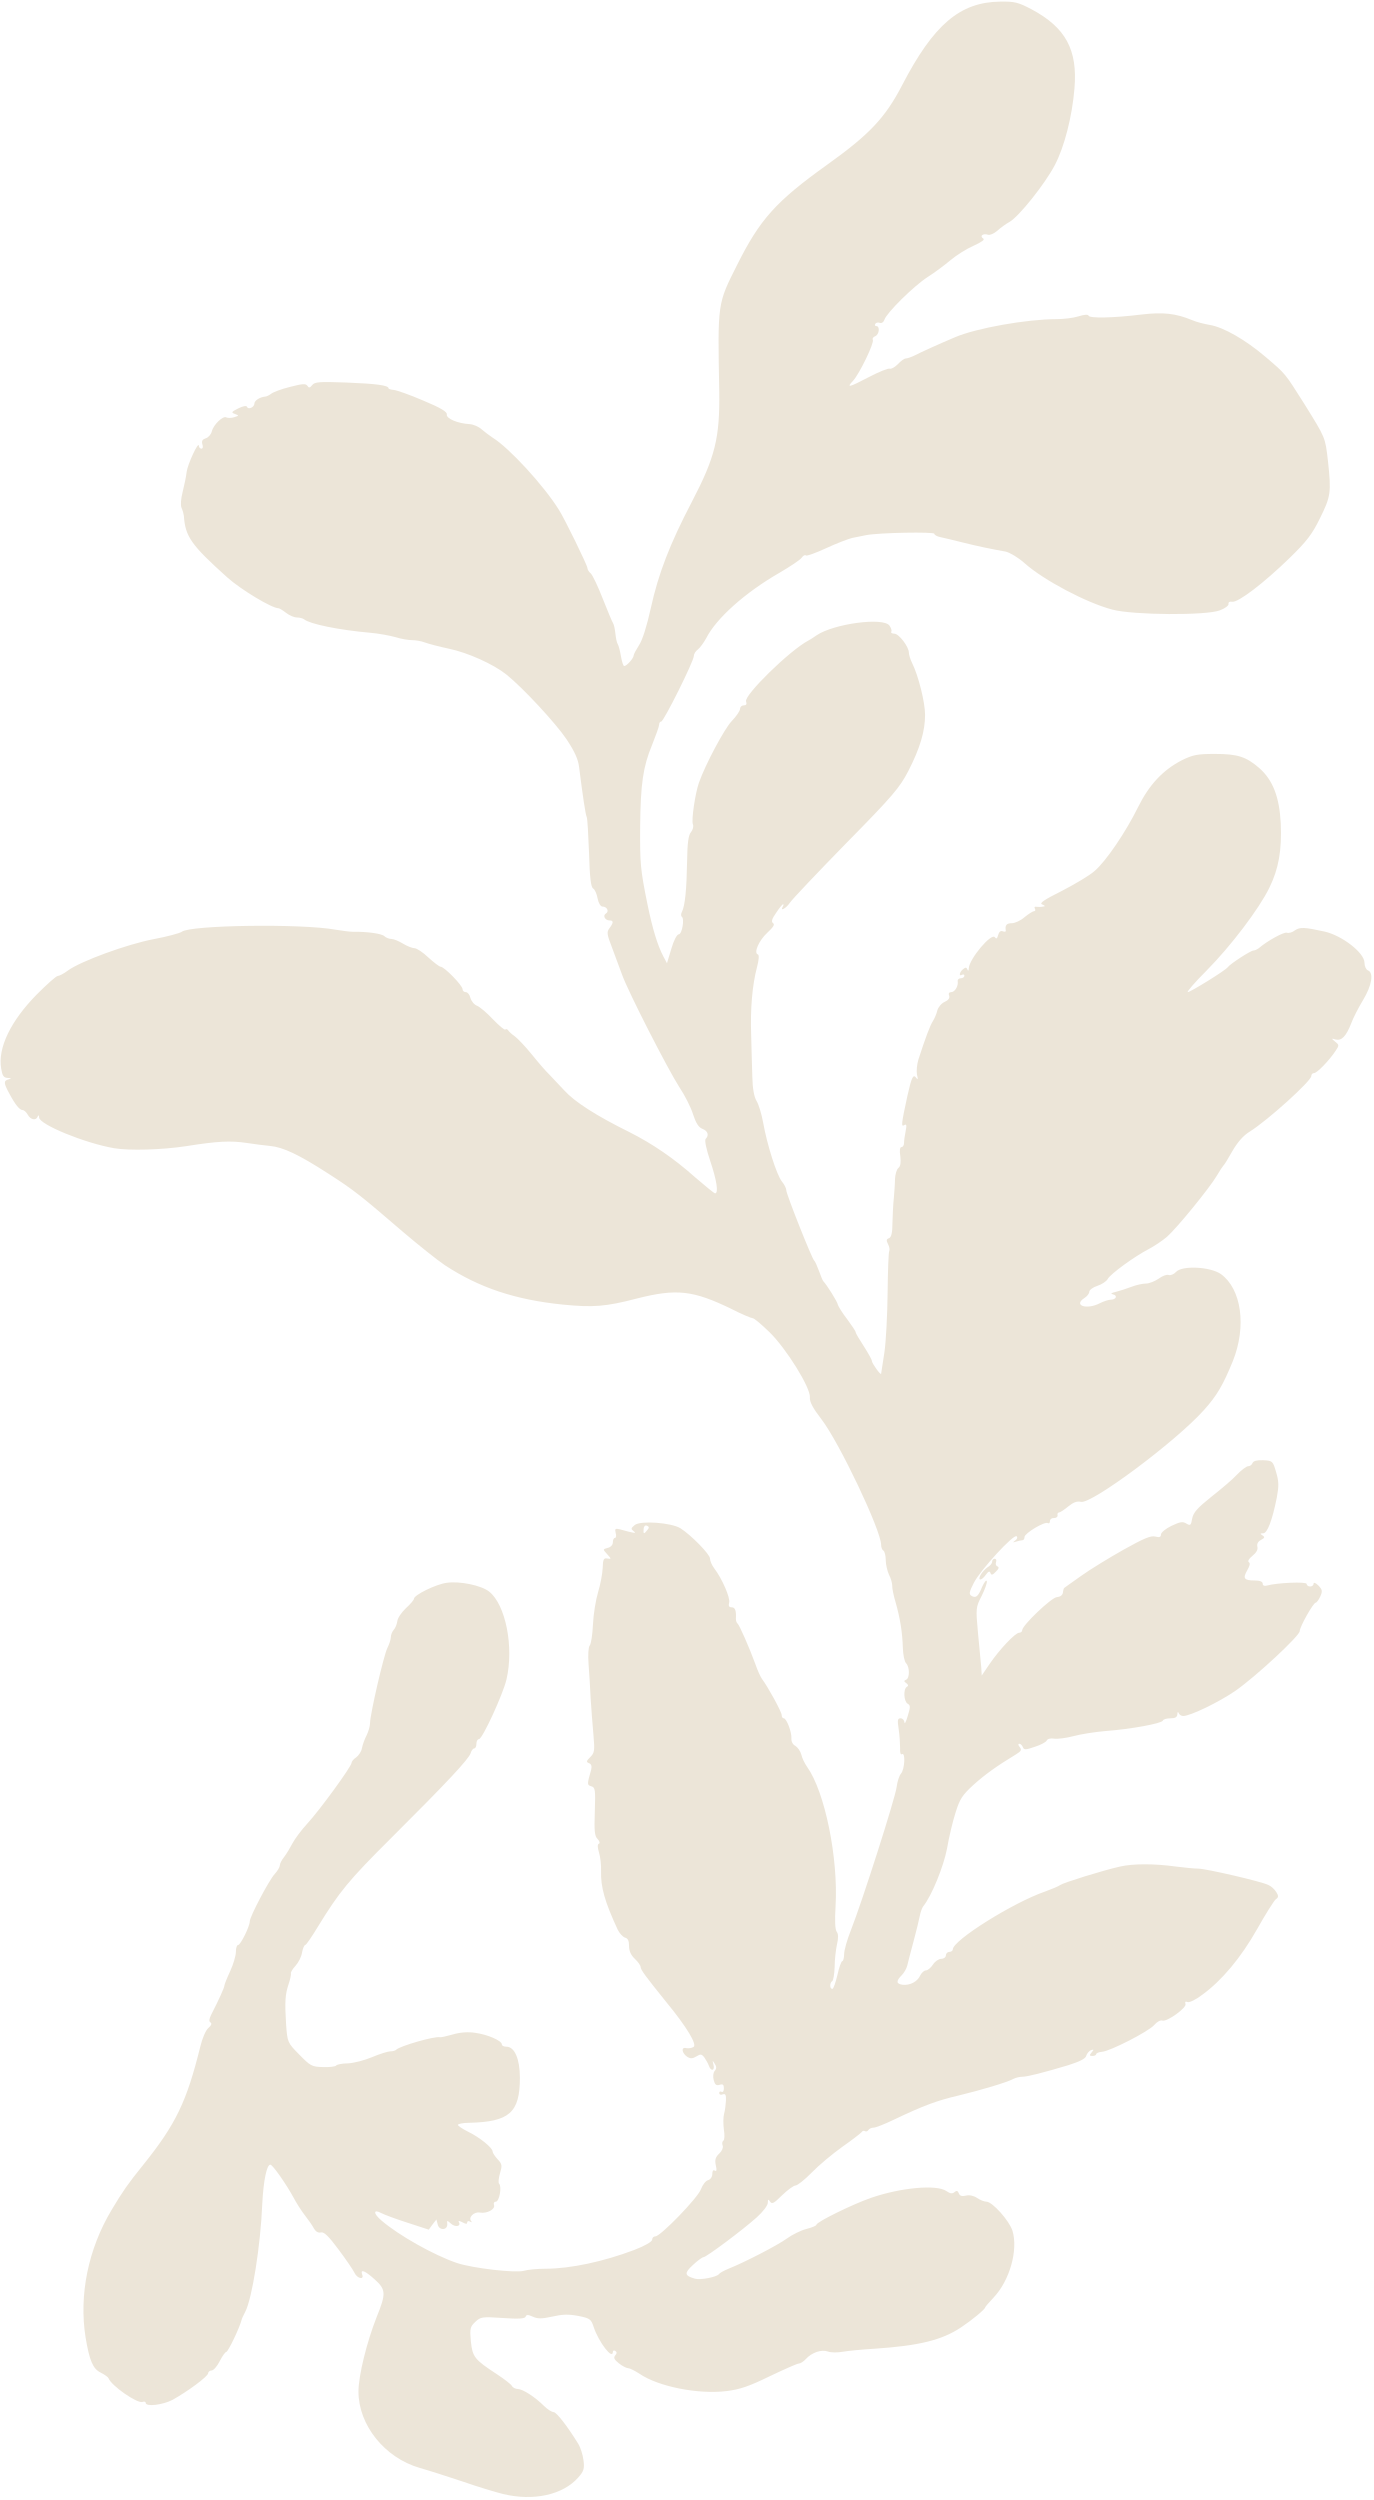
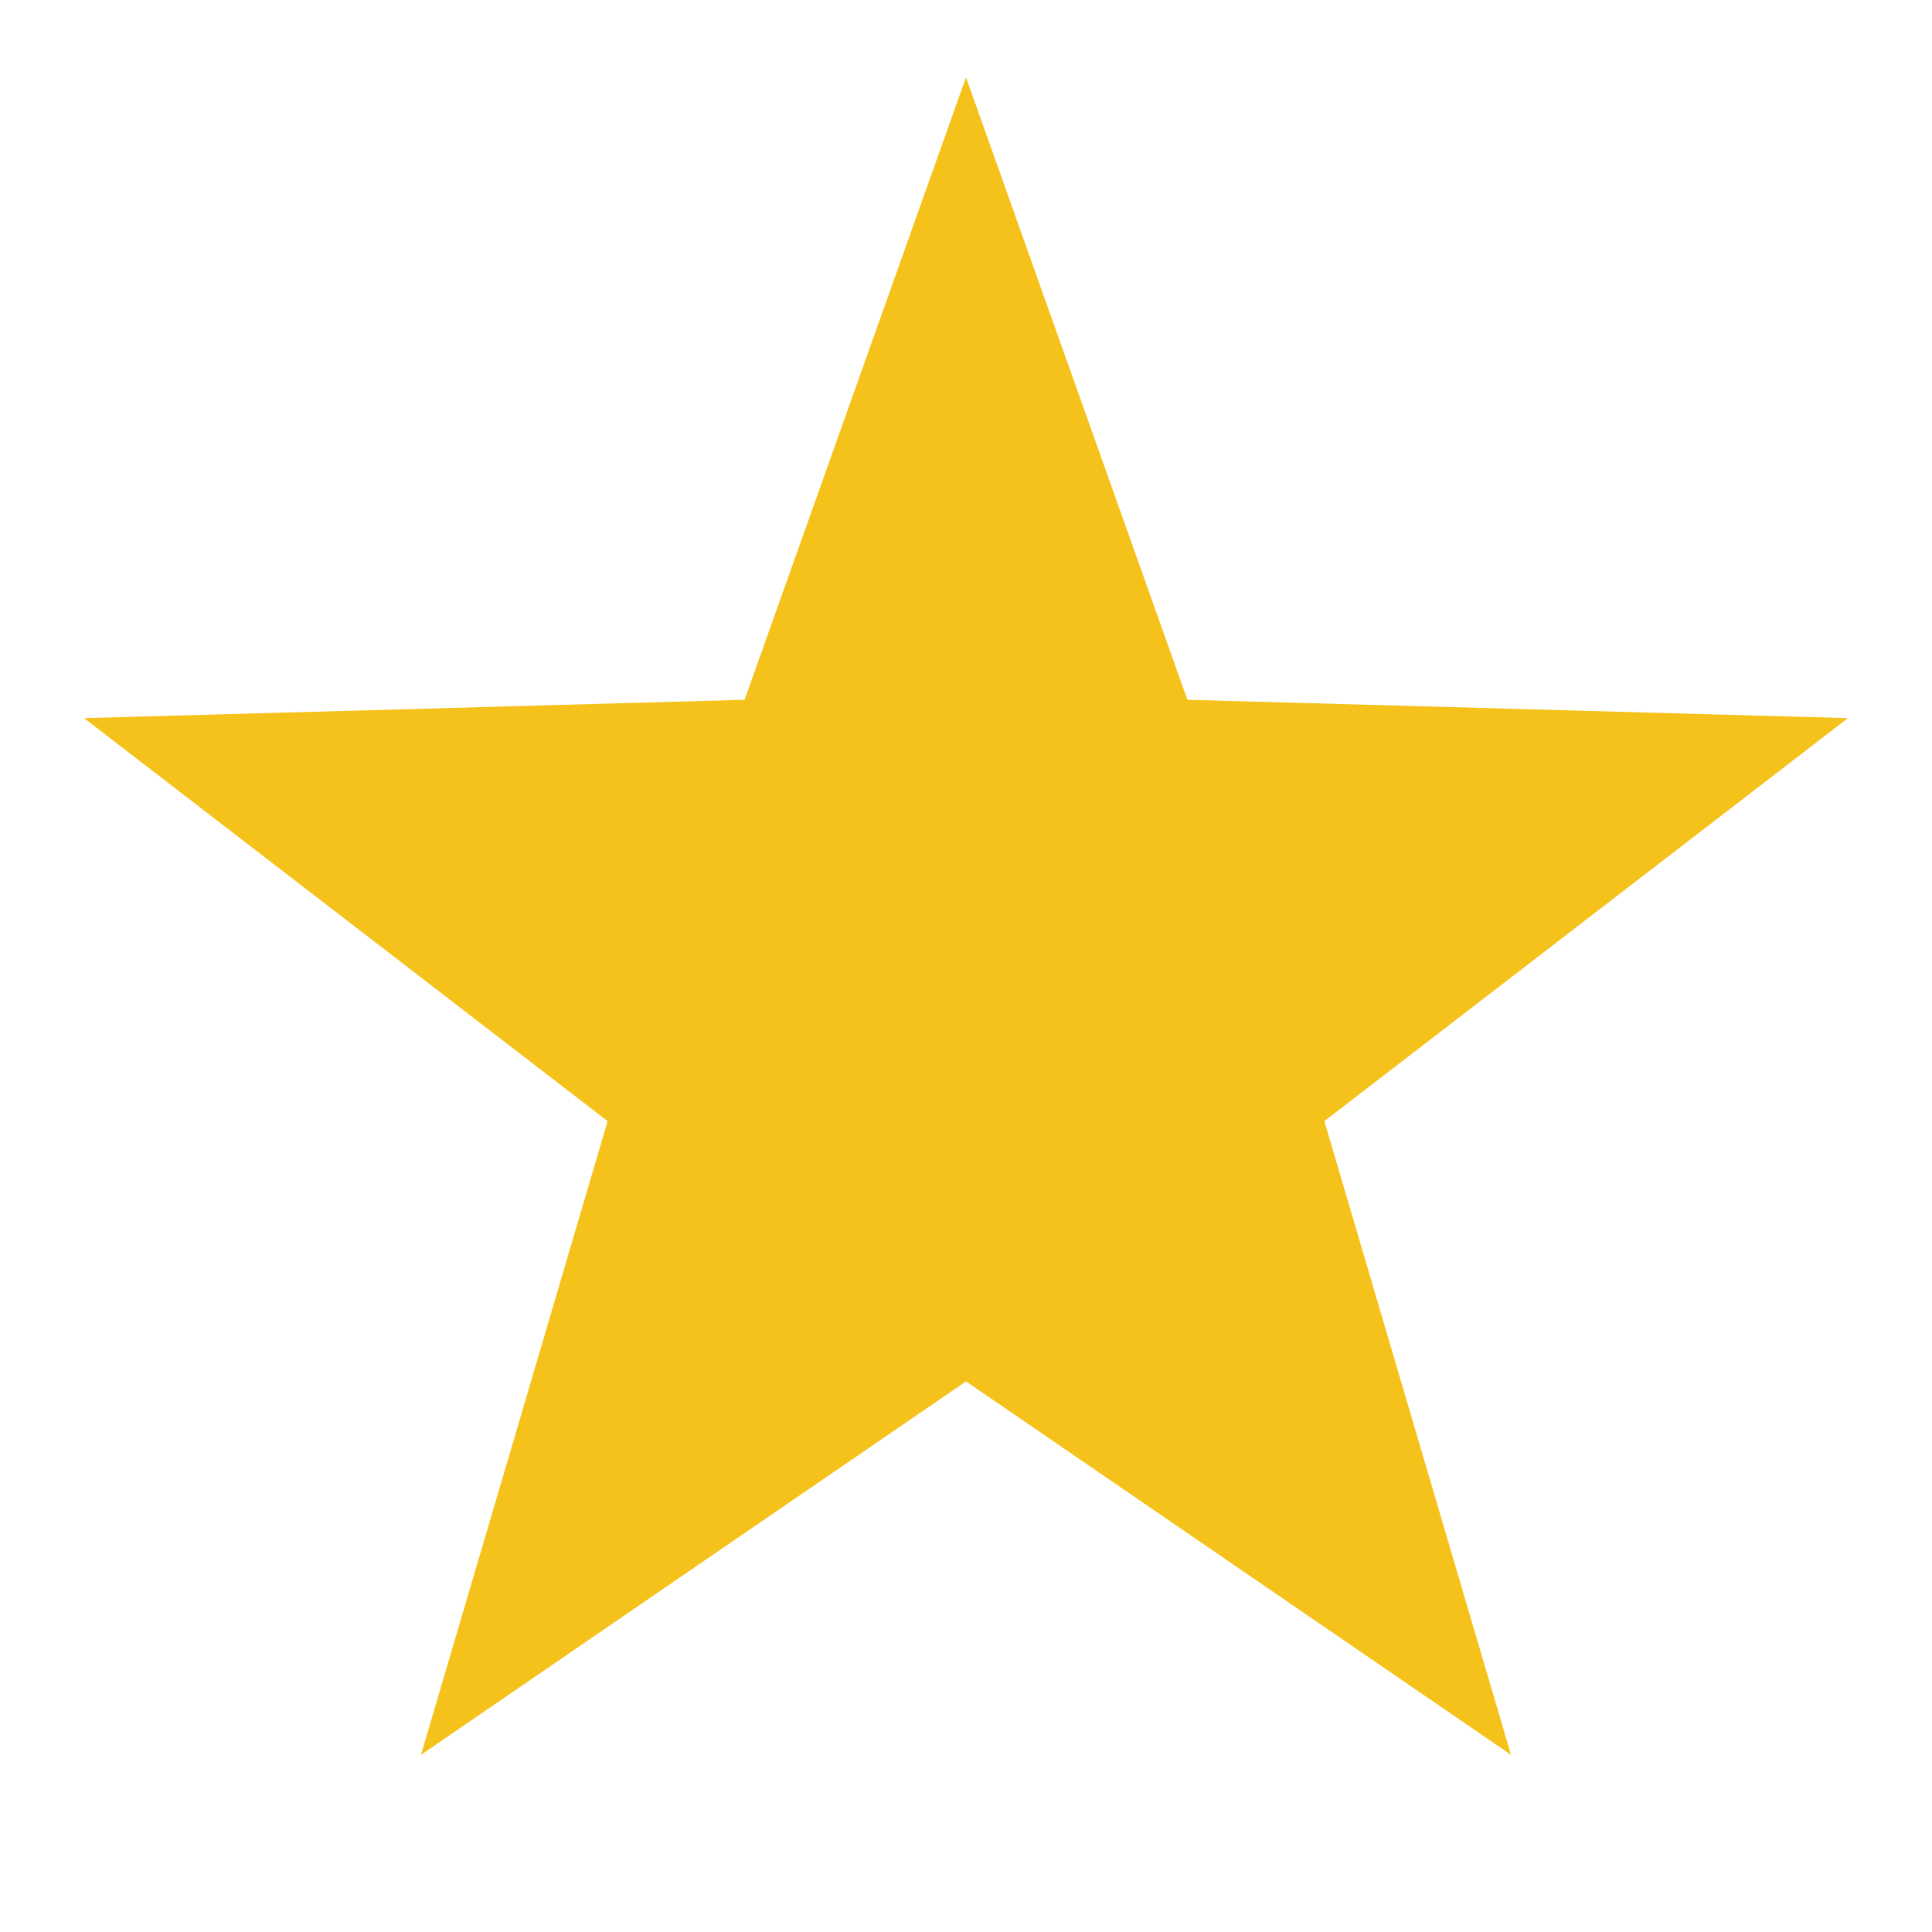
- <svg xmlns="http://www.w3.org/2000/svg" viewBox="0 0 594 1081" fill="#ECE5D8">
-   <path fill-rule="evenodd" d="M217.5 1078.4C214.2 1077.6 206.3 1075.2 200.0 1073.0C193.7 1070.9 185.3 1068.2 181.4 1067.1C166.3 1062.7 155.0 1048.6 155.0 1034.1C155.0 1027.2 158.6 1012.7 162.9 1001.8C167.0 991.7 166.9 990.0 162.0 985.6C157.8 981.8 155.7 981.0 156.6 983.5C157.6 986.0 154.4 985.2 153.3 982.8C152.7 981.5 149.6 977.0 146.4 972.7C142.1 966.9 140.1 965.0 138.8 965.3C137.6 965.6 136.6 965.0 135.8 963.7C135.2 962.5 133.4 959.9 131.9 958.0C130.4 956.1 128.1 952.5 126.8 950.0C123.8 944.5 117.9 936.0 116.9 936.0C115.3 936.0 113.9 943.1 113.4 953.0C112.7 970.7 109.0 993.9 106.1 999.5C105.3 1001.1 104.5 1002.7 104.5 1003.0C103.6 1006.6 98.6 1017.0 97.8 1017.0C97.4 1017.0 96.1 1018.8 95.0 1021.0C93.9 1023.2 92.3 1025.0 91.5 1025.0C90.7 1025.0 90.0 1025.6 90.0 1026.2C89.9 1027.6 81.1 1034.1 74.6 1037.7C70.4 1039.9 63.0 1040.8 63.0 1039.0C63.0 1038.5 62.4 1038.3 61.6 1038.6C59.4 1039.4 48.1 1031.6 46.9 1028.3C46.7 1027.8 45.1 1026.7 43.5 1025.9C40.2 1024.3 38.7 1020.8 37.0 1010.7C34.1 992.4 38.1 972.5 48.3 955.5C53.1 947.5 55.2 944.4 62.0 936.0C76.1 918.4 80.7 908.8 86.6 885.0C87.4 881.5 89.0 877.8 90.1 876.9C91.4 875.8 91.7 874.9 91.0 874.5C90.3 874.1 90.4 873.0 91.3 871.2C94.8 864.4 97.0 859.4 97.0 858.7C97.0 858.2 98.1 855.4 99.5 852.4C100.9 849.4 102.0 845.6 102.0 844.0C102.0 842.3 102.4 841.0 103.0 841.0C104.0 841.0 108.0 833.0 108.0 830.8C108.0 828.8 116.3 813.0 118.8 810.3C120.0 809.0 121.0 807.3 121.0 806.6C121.0 805.9 121.8 804.2 122.9 802.9C123.9 801.6 125.5 798.9 126.5 797.0C127.5 795.1 130.4 791.2 132.9 788.5C138.1 782.9 152.0 763.8 152.0 762.3C152.0 761.7 152.9 760.6 154.0 759.9C155.1 759.1 156.3 757.3 156.5 755.9C156.8 754.4 157.7 751.9 158.5 750.4C159.3 748.8 160.0 746.4 160.0 745.1C160.0 741.4 165.9 715.8 167.5 712.6C168.3 711.0 169.0 708.9 169.0 707.9C169.0 706.9 169.6 705.5 170.2 704.8C170.9 704.1 171.6 702.4 171.8 701.0C171.9 699.7 173.6 697.2 175.5 695.4C177.4 693.7 179.0 691.8 179.0 691.3C179.0 689.7 188.5 685.0 193.2 684.4C198.8 683.6 208.1 685.5 211.5 688.2C218.6 693.8 222.3 712.1 219.0 726.2C217.5 732.6 208.6 752.0 207.1 752.0C206.5 752.0 206.0 752.9 206.0 754.0C206.0 755.1 205.6 756.0 205.1 756.0C204.6 756.0 203.8 756.9 203.5 758.1C202.6 760.7 193.6 770.4 169.4 794.5C150.6 813.2 146.8 817.9 137.4 833.2C134.8 837.5 132.4 841.0 132.0 841.0C131.6 841.0 130.9 842.5 130.6 844.3C130.3 846.2 129.0 848.7 127.7 850.1C126.5 851.4 125.6 852.9 125.8 853.3C125.9 853.8 125.5 855.9 124.8 857.9C123.3 862.4 123.1 865.5 123.7 875.3C124.3 883.2 124.3 883.2 129.4 888.4C134.2 893.3 134.8 893.7 139.7 893.8C142.5 893.9 145.1 893.6 145.4 893.1C145.7 892.7 148.0 892.2 150.4 892.2C152.9 892.1 157.6 890.9 160.9 889.5C164.2 888.1 167.8 887.0 168.8 887.0C169.8 887.0 171.0 886.7 171.3 886.3C172.9 884.7 188.1 880.3 190.3 880.9C190.8 881.0 193.2 880.4 195.8 879.7C198.8 878.8 202.3 878.5 205.5 879.0C210.8 879.7 217.0 882.4 217.0 884.0C217.0 884.6 217.9 885.0 219.0 885.0C222.5 885.0 224.8 890.3 224.8 898.4C224.8 913.5 220.3 917.5 202.8 917.9C200.1 917.9 198.0 918.4 198.0 918.8C198.0 919.2 199.9 920.5 202.3 921.7C207.3 924.1 213.0 928.7 213.0 930.3C213.0 930.9 214.0 932.4 215.2 933.7C217.1 935.7 217.2 936.4 216.2 939.7C215.6 941.8 215.4 943.8 215.8 944.2C217.1 945.5 215.9 952.0 214.4 952.0C213.7 952.0 213.3 952.6 213.6 953.4C214.3 955.3 210.5 957.3 207.4 956.7C204.9 956.3 202.3 958.9 203.8 960.5C204.2 961.0 203.9 961.0 203.2 960.6C202.6 960.2 202.0 960.4 202.0 961.0C202.0 961.8 201.4 961.7 199.9 960.9C198.6 960.2 198.0 960.2 198.4 960.8C199.5 962.7 196.9 963.2 195.0 961.5C193.3 960.0 193.2 960.0 193.4 961.6C193.6 964.4 190.0 964.6 189.3 962.0L188.7 959.7L187.0 961.9L185.4 964.1L176.2 961.1C171.2 959.5 166.1 957.6 165.0 957.0C161.3 955.0 161.3 957.1 165.0 960.2C172.6 966.7 187.6 975.1 197.5 978.5C204.4 980.8 222.7 982.9 226.5 981.9C228.1 981.4 232.4 981.0 235.9 981.0C246.6 981.0 261.0 977.9 274.2 972.9C278.9 971.1 282.0 969.3 282.0 968.4C282.0 967.6 282.6 967.0 283.4 967.0C285.6 967.0 301.8 950.3 303.1 946.6C303.8 944.7 305.2 942.9 306.2 942.7C307.2 942.4 308.0 941.3 308.0 940.0C308.0 938.7 308.4 938.1 309.1 938.6C309.9 939.0 310.0 938.3 309.5 936.2C309.0 933.9 309.4 932.7 311.0 931.2C312.2 930.1 312.8 928.6 312.5 927.8C312.1 926.9 312.3 925.9 312.8 925.6C313.3 925.3 313.4 923.1 313.0 920.8C312.7 918.4 312.7 915.4 313.1 914.0C313.5 912.6 313.8 910.1 313.9 908.3C314.0 905.8 313.7 905.2 312.5 905.6C311.7 906.0 311.0 905.7 311.0 905.0C311.0 904.4 311.4 904.2 312.0 904.5C312.6 904.8 313.0 904.2 313.0 903.0C313.0 901.4 312.6 901.0 311.1 901.5C309.7 901.9 309.1 901.4 308.6 899.4C308.2 898.0 308.4 896.2 309.0 895.5C309.9 894.5 309.9 893.6 309.0 892.3C308.0 890.7 308.0 890.8 308.5 892.8C309.2 895.4 307.4 895.8 306.5 893.2C306.2 892.3 305.3 890.7 304.6 889.7C303.4 888.1 302.9 888.1 301.1 889.2C299.5 890.2 298.5 890.2 297.2 889.4C294.8 887.8 294.4 885.0 296.7 885.6C297.7 885.8 299.1 885.6 299.9 885.1C301.5 884.1 297.0 876.5 288.1 865.7C279.0 854.4 277.0 851.7 277.0 850.5C277.0 849.9 275.9 848.3 274.5 847.0C272.8 845.4 272.0 843.6 272.0 841.4C272.0 839.2 271.5 838.1 270.2 837.8C269.3 837.5 267.9 836.0 267.1 834.4C261.5 822.3 259.7 816.0 259.9 809.0C260.0 806.5 259.6 802.9 259.0 801.0C258.3 798.7 258.3 797.4 259.0 797.2C259.5 797.0 259.3 796.1 258.4 795.2C257.1 793.9 256.9 791.8 257.2 783.3C257.5 773.9 257.4 772.9 255.7 772.4C253.8 771.8 253.8 771.7 255.6 765.3C256.0 763.7 255.7 762.8 254.7 762.4C253.4 761.9 253.5 761.5 255.2 759.8C257.1 757.9 257.2 757.0 256.6 750.1C256.2 745.9 255.7 738.9 255.4 734.5C255.2 730.1 254.8 723.4 254.5 719.6C254.2 715.7 254.4 712.2 255.0 711.5C255.6 710.8 256.2 706.7 256.4 702.4C256.6 698.0 257.6 691.8 258.6 688.5C259.6 685.2 260.5 680.5 260.6 678.0C260.7 674.2 261.1 673.6 262.6 673.9C264.4 674.2 264.4 674.1 262.6 672.1C260.6 669.9 260.6 669.9 262.8 669.3C264.1 669.0 265.0 668.0 265.0 666.9C265.0 665.8 265.4 665.0 265.9 665.0C266.4 665.0 266.6 664.0 266.2 662.8C265.8 661.0 266.0 660.8 268.1 661.3C274.2 663.0 275.5 663.2 274.0 662.1C272.7 661.1 272.8 660.8 274.5 659.4C277.1 657.4 290.2 658.4 294.2 660.8C298.9 663.8 307.0 672.1 307.0 673.9C307.0 674.9 307.8 676.8 308.8 678.1C312.3 682.7 315.8 690.9 315.3 692.9C314.9 694.4 315.2 695.0 316.4 695.0C317.9 695.0 318.4 696.5 318.2 700.0C318.2 700.8 318.5 701.7 318.9 702.0C319.7 702.6 324.0 712.4 326.6 719.5C327.5 722.2 328.9 725.2 329.5 726.0C332.0 729.3 338.0 740.2 338.0 741.6C338.0 742.4 338.4 743.0 338.9 743.0C340.1 743.0 342.4 749.0 342.2 751.7C342.1 753.0 342.8 754.4 343.9 754.9C344.9 755.5 346.1 757.2 346.5 758.7C346.8 760.2 348.0 762.6 349.0 764.0C356.7 774.8 362.5 803.4 361.3 824.2C360.9 830.6 361.1 834.4 361.8 835.3C362.5 836.2 362.6 837.9 361.9 840.8C361.4 843.1 360.9 847.5 360.9 850.5C360.8 853.6 360.3 856.3 359.9 856.6C358.7 857.3 358.7 860.0 359.9 860.0C360.4 860.0 361.3 857.3 362.1 854.0C362.8 850.7 363.8 848.0 364.2 848.0C364.6 848.0 365.0 846.6 365.0 845.0C365.0 843.3 366.3 838.7 367.9 834.7C372.8 822.3 387.2 777.2 387.7 772.7C388.0 770.4 388.8 767.8 389.6 766.9C391.2 765.1 391.6 757.5 390.0 758.5C389.4 758.9 389.1 757.8 389.2 755.8C389.2 754.0 389.0 750.4 388.6 747.8C388.0 743.8 388.1 743.0 389.4 743.0C390.3 743.0 391.0 743.8 391.1 744.8C391.1 745.7 391.8 744.5 392.5 742.0C393.7 738.1 393.7 737.4 392.5 736.7C390.8 735.8 390.5 730.4 392.1 729.4C392.9 729.0 392.8 728.5 391.9 727.8C390.8 727.1 390.8 726.7 391.8 726.3C393.4 725.7 393.4 720.8 391.8 719.2C391.1 718.5 390.5 715.6 390.4 712.7C390.2 705.8 389.2 699.7 387.3 693.0C386.4 690.0 385.7 686.6 385.8 685.6C385.8 684.6 385.2 682.4 384.4 680.9C383.7 679.4 383.0 676.5 383.0 674.6C383.0 672.7 382.5 670.8 382.0 670.5C381.4 670.2 381.0 669.0 381.0 668.0C381.0 661.8 362.9 623.7 355.2 613.7C351.5 608.9 350.0 606.1 350.2 604.2C350.5 600.0 339.9 583.0 332.7 576.0C329.3 572.7 326.1 570.0 325.5 570.0C324.9 570.0 320.8 568.3 316.5 566.1C299.7 557.9 292.6 557.1 275.3 561.5C261.9 565.0 256.4 565.4 243.3 564.1C222.7 562.0 207.2 556.8 192.4 547.1C189.1 544.9 181.0 538.4 174.4 532.8C155.9 516.9 153.2 514.7 142.0 507.5C129.3 499.3 122.4 496.0 116.7 495.5C114.4 495.3 109.9 494.7 106.6 494.2C99.8 493.2 94.2 493.4 80.5 495.6C70.0 497.2 56.0 497.6 49.4 496.5C36.7 494.3 17.1 486.3 16.9 483.2C16.9 482.2 16.6 482.0 16.3 482.8C15.6 484.7 13.2 484.2 12.0 482.0C11.4 480.9 10.4 480.0 9.8 480.0C8.5 480.0 6.6 477.7 4.0 472.8C1.5 468.2 1.5 467.3 3.8 466.7C5.1 466.3 5.0 466.2 3.3 466.1C1.6 466.0 1.0 465.2 0.5 462.0C-1.0 453.1 4.6 441.5 15.9 430.0C20.3 425.6 24.3 422.0 25.0 422.0C25.6 422.0 27.6 421.0 29.3 419.7C34.9 415.6 54.9 408.3 66.4 406.1C72.3 405.0 77.8 403.5 78.6 402.9C82.1 400.0 130.4 399.3 145.1 402.0C148.1 402.5 151.4 402.9 152.5 402.9C158.8 402.8 165.1 403.7 166.2 404.8C166.8 405.4 168.2 406.0 169.2 406.0C170.2 406.0 172.4 406.9 174.2 408.0C176.0 409.1 178.3 410.0 179.2 410.0C180.2 410.0 182.9 411.8 185.2 414.0C187.6 416.2 190.0 418.0 190.5 418.0C192.1 418.0 200.0 426.1 200.0 427.7C200.0 428.4 200.6 429.0 201.4 429.0C202.2 429.0 203.1 430.1 203.4 431.5C203.8 432.9 205.1 434.5 206.3 434.9C207.5 435.4 210.6 438.0 213.2 440.8C215.8 443.5 218.2 445.5 218.5 445.2C218.8 444.8 219.4 445.0 219.8 445.6C220.2 446.2 221.4 447.3 222.6 448.1C223.7 448.9 227.1 452.4 230.0 456.0C232.9 459.6 236.2 463.4 237.4 464.5C238.5 465.7 241.5 468.8 244.0 471.5C248.4 476.4 257.9 482.5 272.3 489.6C282.0 494.5 291.3 500.8 300.5 509.0C304.9 512.8 308.8 516.0 309.2 516.0C310.8 516.0 309.9 510.3 307.1 502.0C305.4 496.9 304.6 493.1 305.1 492.5C306.7 490.9 306.1 489.0 303.7 488.1C302.1 487.5 300.9 485.6 299.7 481.9C298.8 478.9 296.1 473.6 293.7 470.0C288.8 462.4 271.6 428.8 269.0 421.5C268.0 418.8 266.0 413.5 264.7 409.9C262.4 404.0 262.3 403.0 263.5 401.4C265.3 399.0 265.4 398.0 263.6 398.0C261.6 398.0 260.5 395.9 262.0 395.0C263.5 394.1 262.5 392.0 260.5 392.0C259.7 392.0 258.8 390.5 258.4 388.5C258.1 386.6 257.2 384.6 256.5 384.2C255.5 383.7 255.0 379.4 254.7 368.8C254.4 360.8 254.0 353.8 253.7 353.3C253.2 352.5 251.9 343.6 250.4 331.7C250.0 328.3 248.5 325.0 245.0 319.7C240.3 312.7 226.1 297.4 219.0 291.7C213.4 287.2 202.3 282.2 194.1 280.5C189.9 279.6 185.3 278.4 183.7 277.8C182.2 277.2 179.7 276.8 178.2 276.8C176.7 276.8 173.5 276.3 171.0 275.5C168.5 274.8 163.6 273.9 160.0 273.6C146.4 272.4 133.9 269.8 131.5 267.8C131.0 267.4 129.6 267.0 128.4 267.0C127.2 267.0 125.1 266.1 123.7 265.0C122.3 263.9 120.8 263.0 120.4 263.0C117.5 263.0 104.1 254.9 98.3 249.7C82.6 235.6 80.1 232.0 79.5 223.0C79.4 222.2 79.0 220.7 78.5 219.6C78.0 218.5 78.2 215.7 79.0 212.6C79.7 209.8 80.5 206.0 80.7 204.1C81.1 200.8 85.9 190.4 86.0 192.8C86.0 193.4 86.5 194.0 87.1 194.0C87.7 194.0 87.9 193.2 87.5 192.1C87.1 190.7 87.5 190.0 89.0 189.5C90.1 189.2 91.3 187.8 91.6 186.5C92.3 183.6 96.5 179.6 97.9 180.5C98.5 180.8 100.0 180.8 101.3 180.4C103.4 179.7 103.4 179.7 101.6 179.0C99.9 178.4 100.0 178.1 103.0 176.6C105.0 175.6 106.6 175.3 106.8 175.9C107.3 177.3 110.0 176.1 110.0 174.5C110.0 173.2 112.4 171.7 114.6 171.5C115.2 171.5 116.4 170.9 117.2 170.3C118.0 169.6 121.7 168.2 125.4 167.3C130.8 165.9 132.2 165.8 132.9 166.8C133.5 167.8 134.0 167.8 135.0 166.5C136.1 165.1 138.3 165.0 149.5 165.4C162.5 165.9 168.0 166.6 168.0 167.9C168.0 168.2 169.0 168.5 170.2 168.6C171.5 168.7 177.2 170.7 183.0 173.2C190.7 176.4 193.4 178.1 193.2 179.2C192.9 181.0 197.9 183.1 203.1 183.4C204.7 183.5 207.0 184.5 208.2 185.6C209.5 186.7 211.7 188.4 213.1 189.3C220.1 193.6 235.3 210.1 241.7 220.5C244.2 224.4 254.0 244.5 254.0 245.6C254.0 246.2 254.6 247.3 255.4 247.9C256.2 248.6 258.5 253.4 260.6 258.8C262.7 264.1 264.7 268.9 265.1 269.5C265.5 270.1 265.9 272.1 266.1 274.0C266.3 275.9 266.7 277.9 267.1 278.5C267.5 279.1 268.1 281.4 268.5 283.8C268.9 286.1 269.5 288.0 269.9 288.0C271.0 288.0 274.0 284.6 274.0 283.4C274.0 282.9 275.1 280.9 276.3 279.0C277.8 276.8 279.7 270.7 281.4 263.0C284.7 248.0 289.6 235.3 299.1 217.1C309.3 197.6 311.3 189.3 311.0 169.0C310.3 130.8 310.2 131.5 318.7 114.6C328.6 94.8 335.5 87.1 357.7 71.2C375.9 58.2 382.8 50.9 390.1 36.8C403.7 10.6 415.1 0.9 432.5 0.7C438.7 0.6 440.3 1.0 446.0 4.0C460.8 11.9 466.0 21.5 464.6 38.2C463.6 50.5 460.2 63.6 456.1 71.4C451.8 79.6 440.6 93.6 436.6 95.9C435.0 96.8 432.6 98.5 431.2 99.8C429.8 101.0 428.0 101.8 427.2 101.5C425.2 100.8 423.4 102.0 425.1 103.1C426.0 103.6 424.6 104.6 420.9 106.3C417.9 107.6 413.5 110.4 411.0 112.5C408.5 114.6 404.1 117.9 401.1 119.8C395.2 123.6 383.3 135.3 382.4 138.3C382.1 139.3 381.2 139.9 380.4 139.6C379.7 139.3 378.8 139.5 378.5 140.0C378.1 140.6 378.4 141.0 378.9 141.0C380.6 141.0 380.2 144.7 378.4 145.4C377.6 145.7 377.1 146.4 377.4 146.9C378.2 148.1 371.6 161.7 368.9 164.6C365.8 167.9 367.0 167.6 375.8 163.0C380.0 160.8 384.0 159.2 384.7 159.4C385.3 159.7 386.9 158.8 388.2 157.5C389.5 156.1 391.0 155.0 391.7 155.0C392.3 155.0 394.1 154.4 395.7 153.6C398.4 152.2 405.9 148.8 413.0 145.8C422.1 141.9 444.0 138.0 456.8 138.0C459.8 138.0 464.1 137.5 466.3 136.8C468.8 136.0 470.5 135.9 470.7 136.5C471.1 137.7 481.4 137.5 493.6 136.0C502.9 134.9 508.4 135.5 515.4 138.4C517.2 139.2 520.7 140.1 523.1 140.5C529.1 141.5 538.5 146.9 547.2 154.3C556.1 161.9 555.4 161.1 563.9 174.5C573.2 189.5 573.0 188.9 574.2 199.3C575.7 213.0 575.4 214.7 570.8 224.0C567.4 231.0 565.0 234.1 557.6 241.3C546.5 252.1 535.4 260.6 532.8 260.2C531.7 260.0 531.1 260.4 531.2 261.1C531.4 261.8 529.7 263.1 527.5 263.9C521.7 266.2 490.1 266.0 481.0 263.6C469.9 260.7 451.3 250.9 443.0 243.5C440.2 241.0 436.6 238.9 434.8 238.5C429.1 237.5 422.7 236.2 416.0 234.5C412.4 233.6 408.3 232.6 406.8 232.3C405.2 232.0 404.0 231.3 404.0 230.8C404.0 229.9 380.0 230.3 374.5 231.4C372.9 231.7 370.1 232.3 368.5 232.6C366.9 233.0 361.8 234.9 357.3 237.0C352.8 239.1 348.8 240.5 348.5 240.2C348.1 239.8 347.3 240.2 346.6 241.2C346.0 242.1 341.6 245.0 337.0 247.7C322.2 256.2 309.7 267.4 305.4 275.9C304.3 277.9 302.7 280.1 301.8 280.8C300.8 281.5 300.0 282.8 300.0 283.7C300.0 285.9 287.0 312.0 285.9 312.0C285.4 312.0 285.0 312.6 285.0 313.4C285.0 314.1 283.6 318.0 282.0 322.0C278.0 331.6 277.0 339.0 276.8 357.3C276.7 373.6 276.9 375.9 280.0 391.2C282.2 401.8 284.3 408.7 286.8 413.5L288.4 416.5L290.3 410.2C291.3 406.7 292.7 404.0 293.5 404.0C294.9 404.0 296.1 397.2 294.8 396.4C294.4 396.1 294.4 395.1 294.9 394.2C296.2 391.6 296.9 384.6 297.1 372.5C297.2 364.4 297.7 361.0 298.8 359.8C299.6 358.8 300.0 357.3 299.6 356.4C298.9 354.6 300.6 343.1 302.2 338.5C305.0 330.5 313.3 315.0 316.4 311.8C318.4 309.7 320.0 307.4 320.0 306.5C320.0 305.7 320.7 305.0 321.6 305.0C322.7 305.0 323.0 304.5 322.6 303.3C321.6 300.7 341.5 281.2 349.5 277.0C350.1 276.7 351.7 275.7 353.1 274.7C360.5 269.7 381.9 266.8 384.6 270.5C385.3 271.5 385.7 272.7 385.4 273.1C385.1 273.6 385.7 274.0 386.7 274.0C388.7 274.0 393.0 279.7 393.0 282.2C393.0 283.1 393.6 285.1 394.4 286.7C397.1 292.1 400.0 303.7 400.0 309.1C400.0 316.2 397.8 323.6 392.7 333.5C389.0 340.6 386.0 344.2 365.9 364.6C353.4 377.4 342.4 389.0 341.5 390.4C339.9 392.8 337.1 394.3 338.5 392.0C338.8 391.5 338.9 391.0 338.6 391.0C338.3 391.0 336.9 392.7 335.6 394.7C333.7 397.4 333.4 398.6 334.3 399.2C335.1 399.7 334.4 400.9 331.8 403.3C328.1 406.7 325.8 412.1 327.7 412.7C328.3 412.9 328.2 414.9 327.3 418.3C325.3 425.9 324.4 436.1 324.8 447.5C324.9 453.0 325.2 461.1 325.3 465.5C325.4 470.8 326.1 474.3 327.1 476.0C328.0 477.4 329.3 481.6 330.0 485.5C331.7 495.0 335.8 508.0 338.1 510.9C339.2 512.2 340.0 513.9 340.0 514.7C340.0 516.4 351.1 544.3 352.0 545.0C352.4 545.3 353.3 547.3 354.1 549.5C354.9 551.7 355.7 553.7 356.0 554.0C357.4 555.4 362.2 563.0 362.3 564.2C362.5 564.9 364.2 567.7 366.3 570.4C368.3 573.1 370.0 575.6 370.0 576.1C370.0 576.5 371.6 579.2 373.5 582.1C375.4 585.1 377.0 587.9 377.0 588.5C377.0 589.5 380.9 594.9 381.0 594.0C381.0 593.7 381.7 589.6 382.4 584.9C383.1 580.2 383.7 568.6 383.8 559.1C383.9 549.6 384.2 541.5 384.5 541.0C384.8 540.5 384.6 539.1 384.0 538.0C383.2 536.4 383.2 535.8 384.4 535.4C385.4 535.0 385.9 533.1 385.9 528.7C386.0 525.3 386.2 520.5 386.5 518.0C386.7 515.5 387.0 511.8 387.0 509.8C387.1 507.8 387.7 505.6 388.5 505.0C389.4 504.3 389.6 502.6 389.3 500.0C388.9 497.5 389.1 496.0 389.8 496.0C390.4 496.0 390.9 495.2 390.9 494.3C390.9 493.3 391.2 491.0 391.6 489.1C392.1 486.5 392.0 485.9 391.0 486.5C389.6 487.4 389.7 486.1 392.4 473.7C394.2 465.6 394.9 464.3 396.2 466.1C396.9 467.1 397.0 466.6 396.5 464.7C396.2 463.1 396.5 460.2 397.1 458.2C400.1 448.9 402.2 443.3 403.4 441.5C404.1 440.4 405.0 438.3 405.3 436.9C405.7 435.5 407.1 433.8 408.5 433.2C410.1 432.5 410.8 431.5 410.4 430.5C410.0 429.6 410.4 429.0 411.3 429.0C412.9 429.0 414.5 426.3 414.1 424.2C414.0 423.6 414.6 423.0 415.5 423.0C416.3 423.0 417.0 422.5 417.0 421.9C417.0 421.4 416.6 421.2 416.0 421.5C414.5 422.4 414.8 420.4 416.4 419.1C417.5 418.2 417.9 418.2 418.3 419.2C418.6 420.0 418.9 419.8 418.9 418.7C419.1 414.6 428.8 403.1 430.2 405.3C430.8 406.1 431.2 405.9 431.6 404.3C432.0 402.9 432.7 402.3 433.6 402.7C434.4 403.0 435.0 402.9 434.9 402.4C434.5 400.1 435.2 399.2 437.5 399.2C438.8 399.2 441.3 398.1 443.0 396.6C444.7 395.2 446.6 394.0 447.1 394.0C447.7 394.0 447.8 393.5 447.5 392.9C447.1 392.3 447.4 391.9 448.1 392.1C448.9 392.2 450.2 392.2 451.0 392.0C452.1 391.9 452.0 391.7 450.7 391.1C449.2 390.6 451.2 389.2 459.2 385.2C464.8 382.3 471.2 378.5 473.2 376.7C478.2 372.5 486.9 359.6 492.1 349.0C496.9 339.3 502.9 332.9 511.1 328.7C515.8 326.4 517.7 326.0 525.3 326.0C535.2 326.0 538.8 327.2 544.5 332.1C550.4 337.3 553.2 344.6 553.8 356.0C554.3 367.7 552.9 375.6 548.9 383.8C544.5 392.9 532.2 409.1 521.7 419.7C516.6 424.8 513.0 429.0 513.6 429.0C514.7 429.0 530.1 419.5 530.9 418.2C531.9 416.8 540.8 411.0 542.0 411.0C542.6 411.0 543.6 410.5 544.3 410.0C548.0 406.8 555.2 402.9 556.4 403.3C557.2 403.6 558.8 403.2 559.9 402.3C562.1 400.8 564.0 400.9 572.7 402.8C580.3 404.5 590.0 412.0 590.0 416.3C590.0 417.8 590.7 419.3 591.5 419.6C594.1 420.6 593.2 426.1 589.4 432.4C587.4 435.7 585.1 440.2 584.3 442.4C582.1 448.1 580.1 450.1 577.6 449.5C575.6 448.9 575.6 449.0 577.3 450.4C579.1 451.8 579.1 452.0 577.5 454.4C574.8 458.5 569.5 464.0 568.2 464.0C567.5 464.0 567.0 464.6 567.0 465.3C567.0 467.4 548.1 484.5 540.4 489.3C537.6 491.0 535.1 493.9 532.9 497.7C531.1 500.9 529.4 503.7 529.0 504.0C528.7 504.3 527.4 506.2 526.2 508.3C523.1 513.6 509.0 530.9 504.6 534.8C502.6 536.5 499.0 538.9 496.7 540.1C490.7 543.2 480.2 550.8 479.0 553.0C478.5 554.0 476.4 555.4 474.5 556.0C472.6 556.6 471.0 557.8 471.0 558.6C471.0 559.3 470.1 560.5 469.0 561.2C463.8 564.5 469.9 566.5 475.6 563.5C477.2 562.7 479.3 562.0 480.2 562.0C482.6 562.0 483.4 560.2 481.3 559.7C480.0 559.4 480.4 559.1 482.5 558.6C484.1 558.2 487.2 557.2 489.3 556.4C491.3 555.6 494.2 555.0 495.6 555.0C496.9 555.0 499.4 554.0 501.0 552.9C502.6 551.7 504.5 551.0 505.3 551.3C506.1 551.6 507.6 551.0 508.5 550.0C511.1 547.1 523.3 547.7 527.9 550.9C536.8 557.3 539.1 573.5 533.1 588.5C528.9 598.8 526.2 603.5 520.5 609.8C508.2 623.5 471.9 650.5 467.4 649.4C465.7 649.0 464.1 649.6 461.9 651.4C460.2 652.8 458.4 654.0 457.9 654.0C457.4 654.0 457.1 654.6 457.3 655.2C457.4 655.9 456.7 656.4 455.8 656.4C454.8 656.3 454.0 656.9 454.0 657.7C454.0 658.5 453.6 658.9 453.1 658.6C451.8 657.7 443.0 663.0 443.0 664.6C443.0 665.4 442.6 666.0 442.1 666.0C441.6 666.0 440.3 666.3 439.3 666.6C437.8 667.1 437.8 667.0 439.0 666.1C439.8 665.6 440.1 664.7 439.6 664.3C438.4 663.1 423.9 678.9 421.1 684.4C419.1 688.3 418.9 689.3 420.0 690.0C421.9 691.2 423.0 690.4 424.7 686.1C425.6 684.1 426.5 683.0 426.7 683.7C426.9 684.3 425.9 687.2 424.5 690.0C421.9 695.1 421.9 695.3 422.9 706.3C423.5 712.5 424.1 719.1 424.3 721.0L424.5 724.5L427.9 719.5C432.2 713.2 439.0 706.0 440.7 706.0C441.4 706.0 442.0 705.5 442.0 704.9C442.0 702.8 454.7 690.7 457.0 690.6C458.4 690.5 459.4 689.8 459.6 688.7C459.7 687.6 460.0 686.7 460.2 686.6C460.4 686.5 463.6 684.1 467.5 681.4C471.4 678.6 479.6 673.6 485.8 670.1C494.4 665.3 497.6 663.9 499.5 664.4C501.4 664.9 502.0 664.6 502.0 663.5C502.0 662.7 504.0 661.0 506.5 659.8C510.3 658.0 511.4 657.8 513.0 658.8C514.7 659.8 515.0 659.6 515.5 656.6C516.0 654.0 517.8 652.0 523.8 647.2C528.0 643.9 533.1 639.6 534.9 637.6C536.8 635.6 539.0 634.0 539.7 634.0C540.5 634.0 541.3 633.4 541.6 632.6C542.0 631.7 543.5 631.3 546.2 631.4C550.2 631.6 550.4 631.7 551.8 636.6C553.0 640.6 553.0 642.6 552.1 647.5C550.1 657.5 548.0 663.0 546.2 663.0C544.8 663.0 544.8 663.2 545.9 663.9C547.0 664.6 546.9 665.0 545.2 665.9C543.9 666.6 543.4 667.6 543.7 668.9C544.0 670.1 543.2 671.4 541.5 672.8C540.0 674.0 539.4 675.1 540.0 675.5C540.7 675.9 540.4 677.1 539.3 679.0C537.3 682.5 537.9 683.4 542.5 683.4C544.8 683.4 546.0 683.9 546.0 684.8C546.0 685.6 546.7 685.9 547.8 685.6C552.0 684.4 565.0 683.8 565.0 684.9C565.0 685.5 565.7 686.0 566.5 686.0C567.3 686.0 568.0 685.5 568.0 684.8C568.0 684.1 568.9 684.4 570.1 685.6C571.8 687.4 571.9 688.0 570.9 690.3C570.2 691.8 569.3 693.0 568.9 693.0C567.9 693.0 562.0 703.4 562.0 705.3C562.0 707.3 543.1 724.9 534.2 731.1C527.1 736.0 514.7 742.0 511.6 742.0C510.8 742.0 509.9 741.4 509.7 740.8C509.4 740.0 509.1 740.2 509.1 741.2C509.0 742.5 508.2 743.0 506.1 743.0C504.5 743.0 503.0 743.4 502.8 744.0C502.4 745.2 489.0 747.7 478.0 748.5C473.3 748.9 467.1 749.9 464.2 750.7C461.2 751.5 457.5 752.0 455.9 751.8C454.3 751.5 452.9 751.9 452.6 752.6C452.4 753.2 450.1 754.5 447.5 755.3C443.5 756.7 442.8 756.7 442.3 755.5C442.0 754.7 441.3 754.0 440.8 754.0C440.2 754.0 440.2 754.6 440.9 755.4C441.9 756.6 441.6 757.2 439.3 758.6C430.9 763.7 425.9 767.3 420.9 771.8C416.1 776.2 415.0 777.9 413.2 783.7C412.0 787.4 410.3 794.5 409.5 799.3C408.0 807.1 402.9 819.7 399.2 824.3C398.7 824.9 398.0 826.9 397.7 828.5C397.4 830.1 396.2 835.1 395.0 839.5C393.8 843.9 392.6 848.6 392.3 849.9C392.0 851.2 390.9 853.1 389.9 854.1C387.4 856.6 387.5 857.8 390.2 858.2C393.4 858.6 396.7 856.9 397.9 854.2C398.5 853.0 399.6 852.0 400.4 852.0C401.1 852.0 402.5 850.9 403.4 849.5C404.3 848.1 405.9 847.0 407.0 847.0C408.1 847.0 409.0 846.3 409.0 845.5C409.0 844.7 409.7 844.0 410.5 844.0C411.3 844.0 412.0 843.5 412.0 842.9C412.0 839.0 438.2 822.6 451.9 817.9C454.9 816.8 457.8 815.6 458.4 815.1C459.7 814.1 477.1 808.7 484.3 807.1C490.0 805.8 499.1 805.8 508.5 807.1C512.4 807.6 516.7 808.0 518.2 808.0C521.4 808.0 545.7 813.6 548.5 815.1C549.7 815.6 551.2 817.0 551.9 818.2C552.9 819.8 552.9 820.4 551.6 821.3C550.8 822.0 547.2 827.7 543.6 834.1C536.6 846.5 528.3 856.4 519.9 862.5C517.2 864.6 514.3 866.0 513.5 865.7C512.6 865.3 512.3 865.6 512.6 866.5C513.3 868.1 504.5 874.4 502.6 873.7C501.8 873.4 500.3 874.2 499.1 875.6C496.7 878.4 480.1 886.9 476.5 887.2C475.1 887.3 474.0 887.8 474.0 888.2C474.0 888.6 473.3 889.0 472.4 889.0C471.0 889.0 471.0 888.7 472.0 887.5C473.1 886.2 473.0 886.1 471.7 886.5C470.9 886.9 470.0 887.9 469.7 888.9C469.4 890.2 466.9 891.4 461.9 893.0C451.2 896.2 444.2 898.0 441.9 898.0C440.9 898.0 439.2 898.4 438.2 898.9C435.5 900.4 424.4 903.7 414.5 906.1C405.4 908.2 399.4 910.4 386.4 916.6C382.5 918.5 378.6 920.0 377.7 920.0C376.8 920.0 375.8 920.5 375.5 921.0C375.1 921.6 374.5 921.8 374.0 921.5C373.5 921.2 372.9 921.4 372.6 921.9C372.2 922.4 368.5 925.3 364.2 928.3C360.0 931.3 354.0 936.3 351.0 939.4C348.0 942.5 344.8 945.0 344.0 945.0C343.2 945.0 340.6 946.9 338.2 949.2C334.7 952.7 333.8 953.2 333.0 952.0C332.2 950.8 332.0 950.9 332.0 952.5C332.0 953.6 329.9 956.4 327.2 958.8C321.2 964.2 305.4 976.0 304.2 976.0C303.7 976.0 301.6 977.5 299.6 979.4C295.8 982.9 295.9 984.0 300.5 985.3C302.8 986.0 310.0 984.6 310.9 983.3C311.2 982.8 313.1 981.8 315.0 981.0C321.6 978.4 336.2 970.9 340.3 967.9C342.5 966.3 346.3 964.4 348.7 963.8C351.1 963.2 353.0 962.4 353.0 962.0C353.0 960.8 368.7 953.1 376.5 950.4C389.4 945.9 405.0 944.5 409.2 947.4C410.8 948.5 411.7 948.7 412.7 947.9C413.6 947.1 414.1 947.2 414.6 948.4C415.0 949.5 415.9 949.8 417.6 949.4C419.1 949.0 421.0 949.4 422.5 950.4C423.8 951.3 425.6 952.0 426.5 952.0C429.1 952.0 436.4 960.2 437.8 964.6C440.3 973.0 436.6 986.1 429.6 993.5C427.6 995.6 426.0 997.5 426.0 997.7C426.0 998.5 420.3 1003.2 415.5 1006.4C407.2 1011.9 397.4 1014.3 378.0 1015.6C372.8 1015.9 366.7 1016.5 364.4 1016.9C362.2 1017.3 359.3 1017.3 358.0 1016.8C355.2 1015.8 351.0 1017.2 348.4 1020.1C347.5 1021.1 346.1 1022.0 345.4 1022.0C344.7 1022.0 339.1 1024.5 332.8 1027.5C324.0 1031.8 319.9 1033.2 314.2 1033.9C301.9 1035.4 284.7 1032.0 276.5 1026.4C274.5 1025.1 272.3 1024.0 271.6 1024.0C270.9 1024.0 269.1 1023.1 267.6 1021.9C265.6 1020.3 265.2 1019.5 266.0 1018.5C266.8 1017.6 266.8 1017.0 266.0 1016.5C265.5 1016.2 265.0 1016.4 265.0 1016.9C265.0 1020.7 258.9 1012.8 256.7 1006.2C255.6 1002.8 255.1 1002.4 250.0 1001.4C245.8 1000.6 243.1 1000.7 238.8 1001.7C234.2 1002.7 232.5 1002.7 230.3 1001.7C228.3 1000.8 227.6 1000.8 227.3 1001.7C227.0 1002.6 224.4 1002.8 217.4 1002.3C208.5 1001.7 207.8 1001.8 205.5 1004.0C203.3 1006.1 203.1 1006.8 203.6 1012.4C204.3 1019.2 205.2 1020.3 215.0 1026.7C218.0 1028.7 220.9 1030.9 221.3 1031.6C221.7 1032.4 222.9 1033.0 223.9 1033.0C226.0 1033.0 231.4 1036.5 235.2 1040.3C236.7 1041.8 238.6 1043.0 239.4 1043.0C240.6 1043.0 245.3 1049.0 250.1 1056.8C251.0 1058.3 252.0 1061.4 252.3 1063.8C252.8 1067.5 252.4 1068.6 250.0 1071.3C243.4 1078.8 230.6 1081.6 217.5 1078.4ZM424.0 681.0C424.6 679.9 426.0 678.4 427.0 677.7C428.1 677.1 429.0 676.0 429.0 675.3C429.0 674.6 429.5 674.0 430.1 674.0C430.7 674.0 431.0 674.6 430.7 675.4C430.4 676.2 430.6 677.1 431.3 677.3C432.1 677.6 431.9 678.4 430.6 679.6C429.2 681.1 428.6 681.2 428.3 680.2C427.9 679.2 427.4 679.4 426.3 680.9C424.4 683.6 422.6 683.7 424.0 681.0ZM279.9 661.6C280.8 660.6 280.7 660.1 279.7 659.7C278.9 659.4 278.4 660.0 278.3 661.1C278.1 663.4 278.4 663.5 279.9 661.6Z" />
+ <svg xmlns="http://www.w3.org/2000/svg" viewBox="0 0 100 100" width="100" height="100">
+   <path fill="#F5C21B" d="M50.00,4.00 L61.46,36.22 L95.65,37.17 L68.55,58.03 L78.21,90.83 L50.00,71.50 L21.79,90.83 L31.45,58.03 L4.35,37.17 L38.54,36.22 Z" />
</svg>
